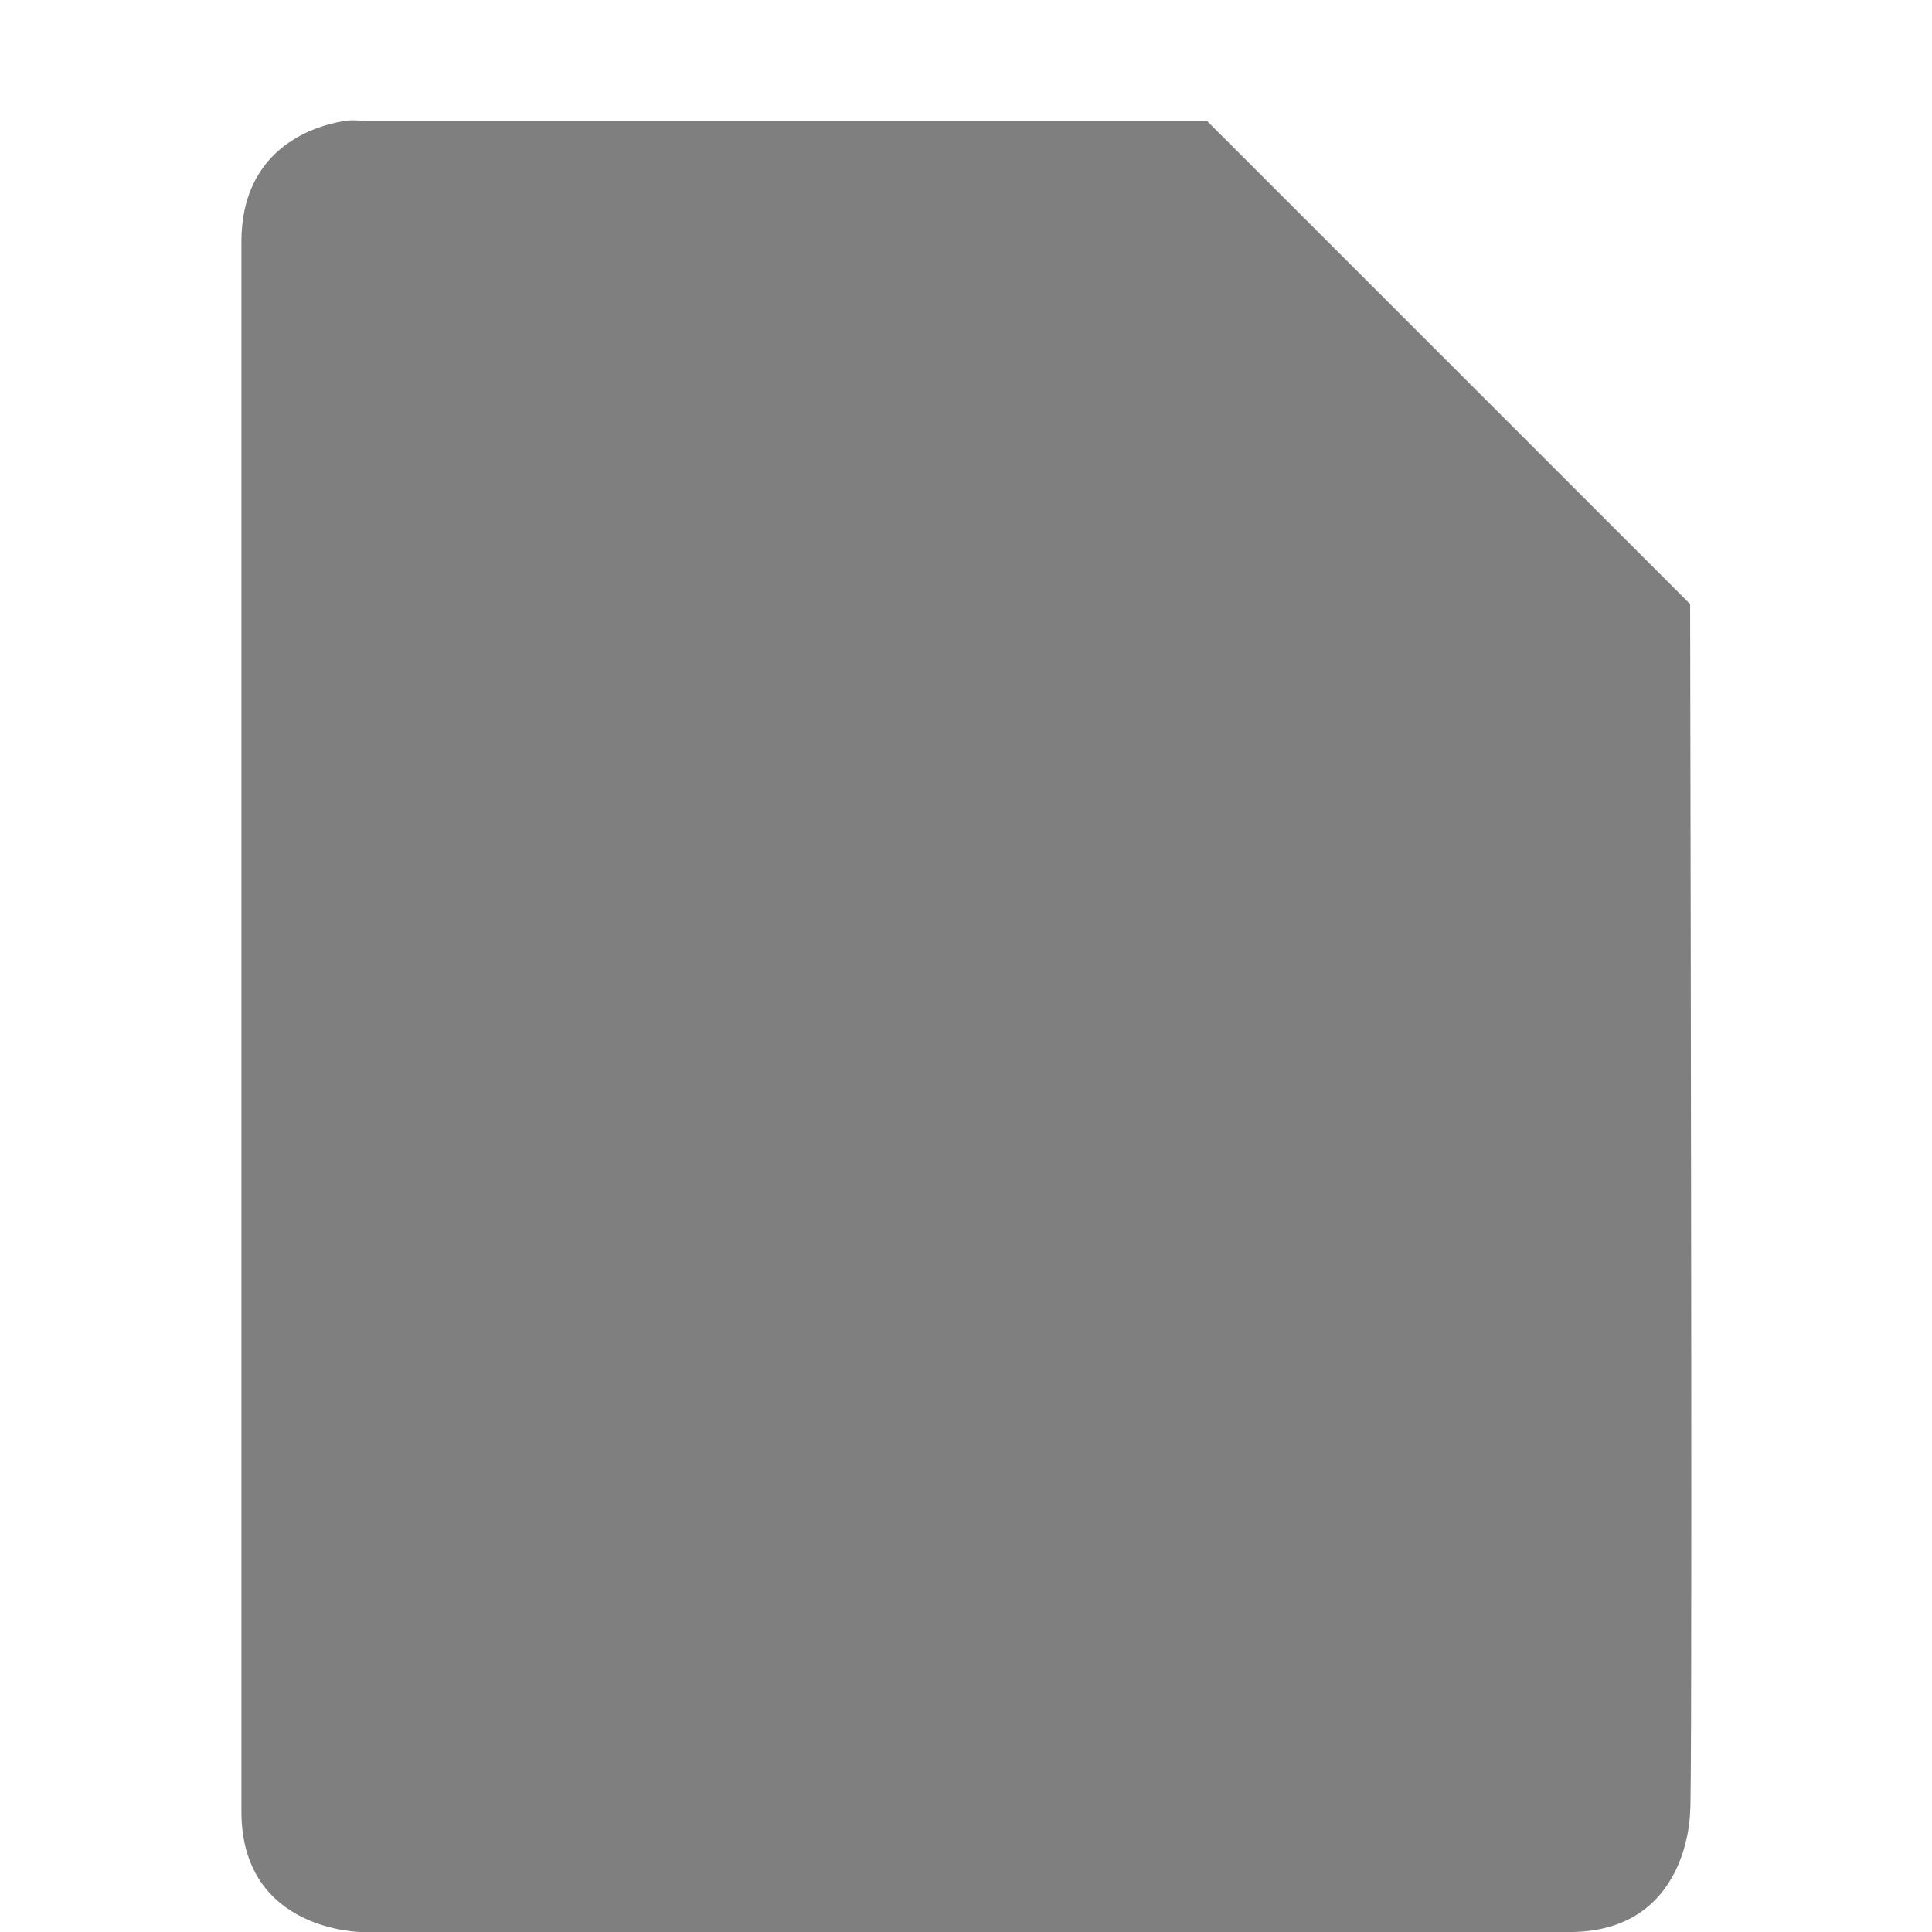
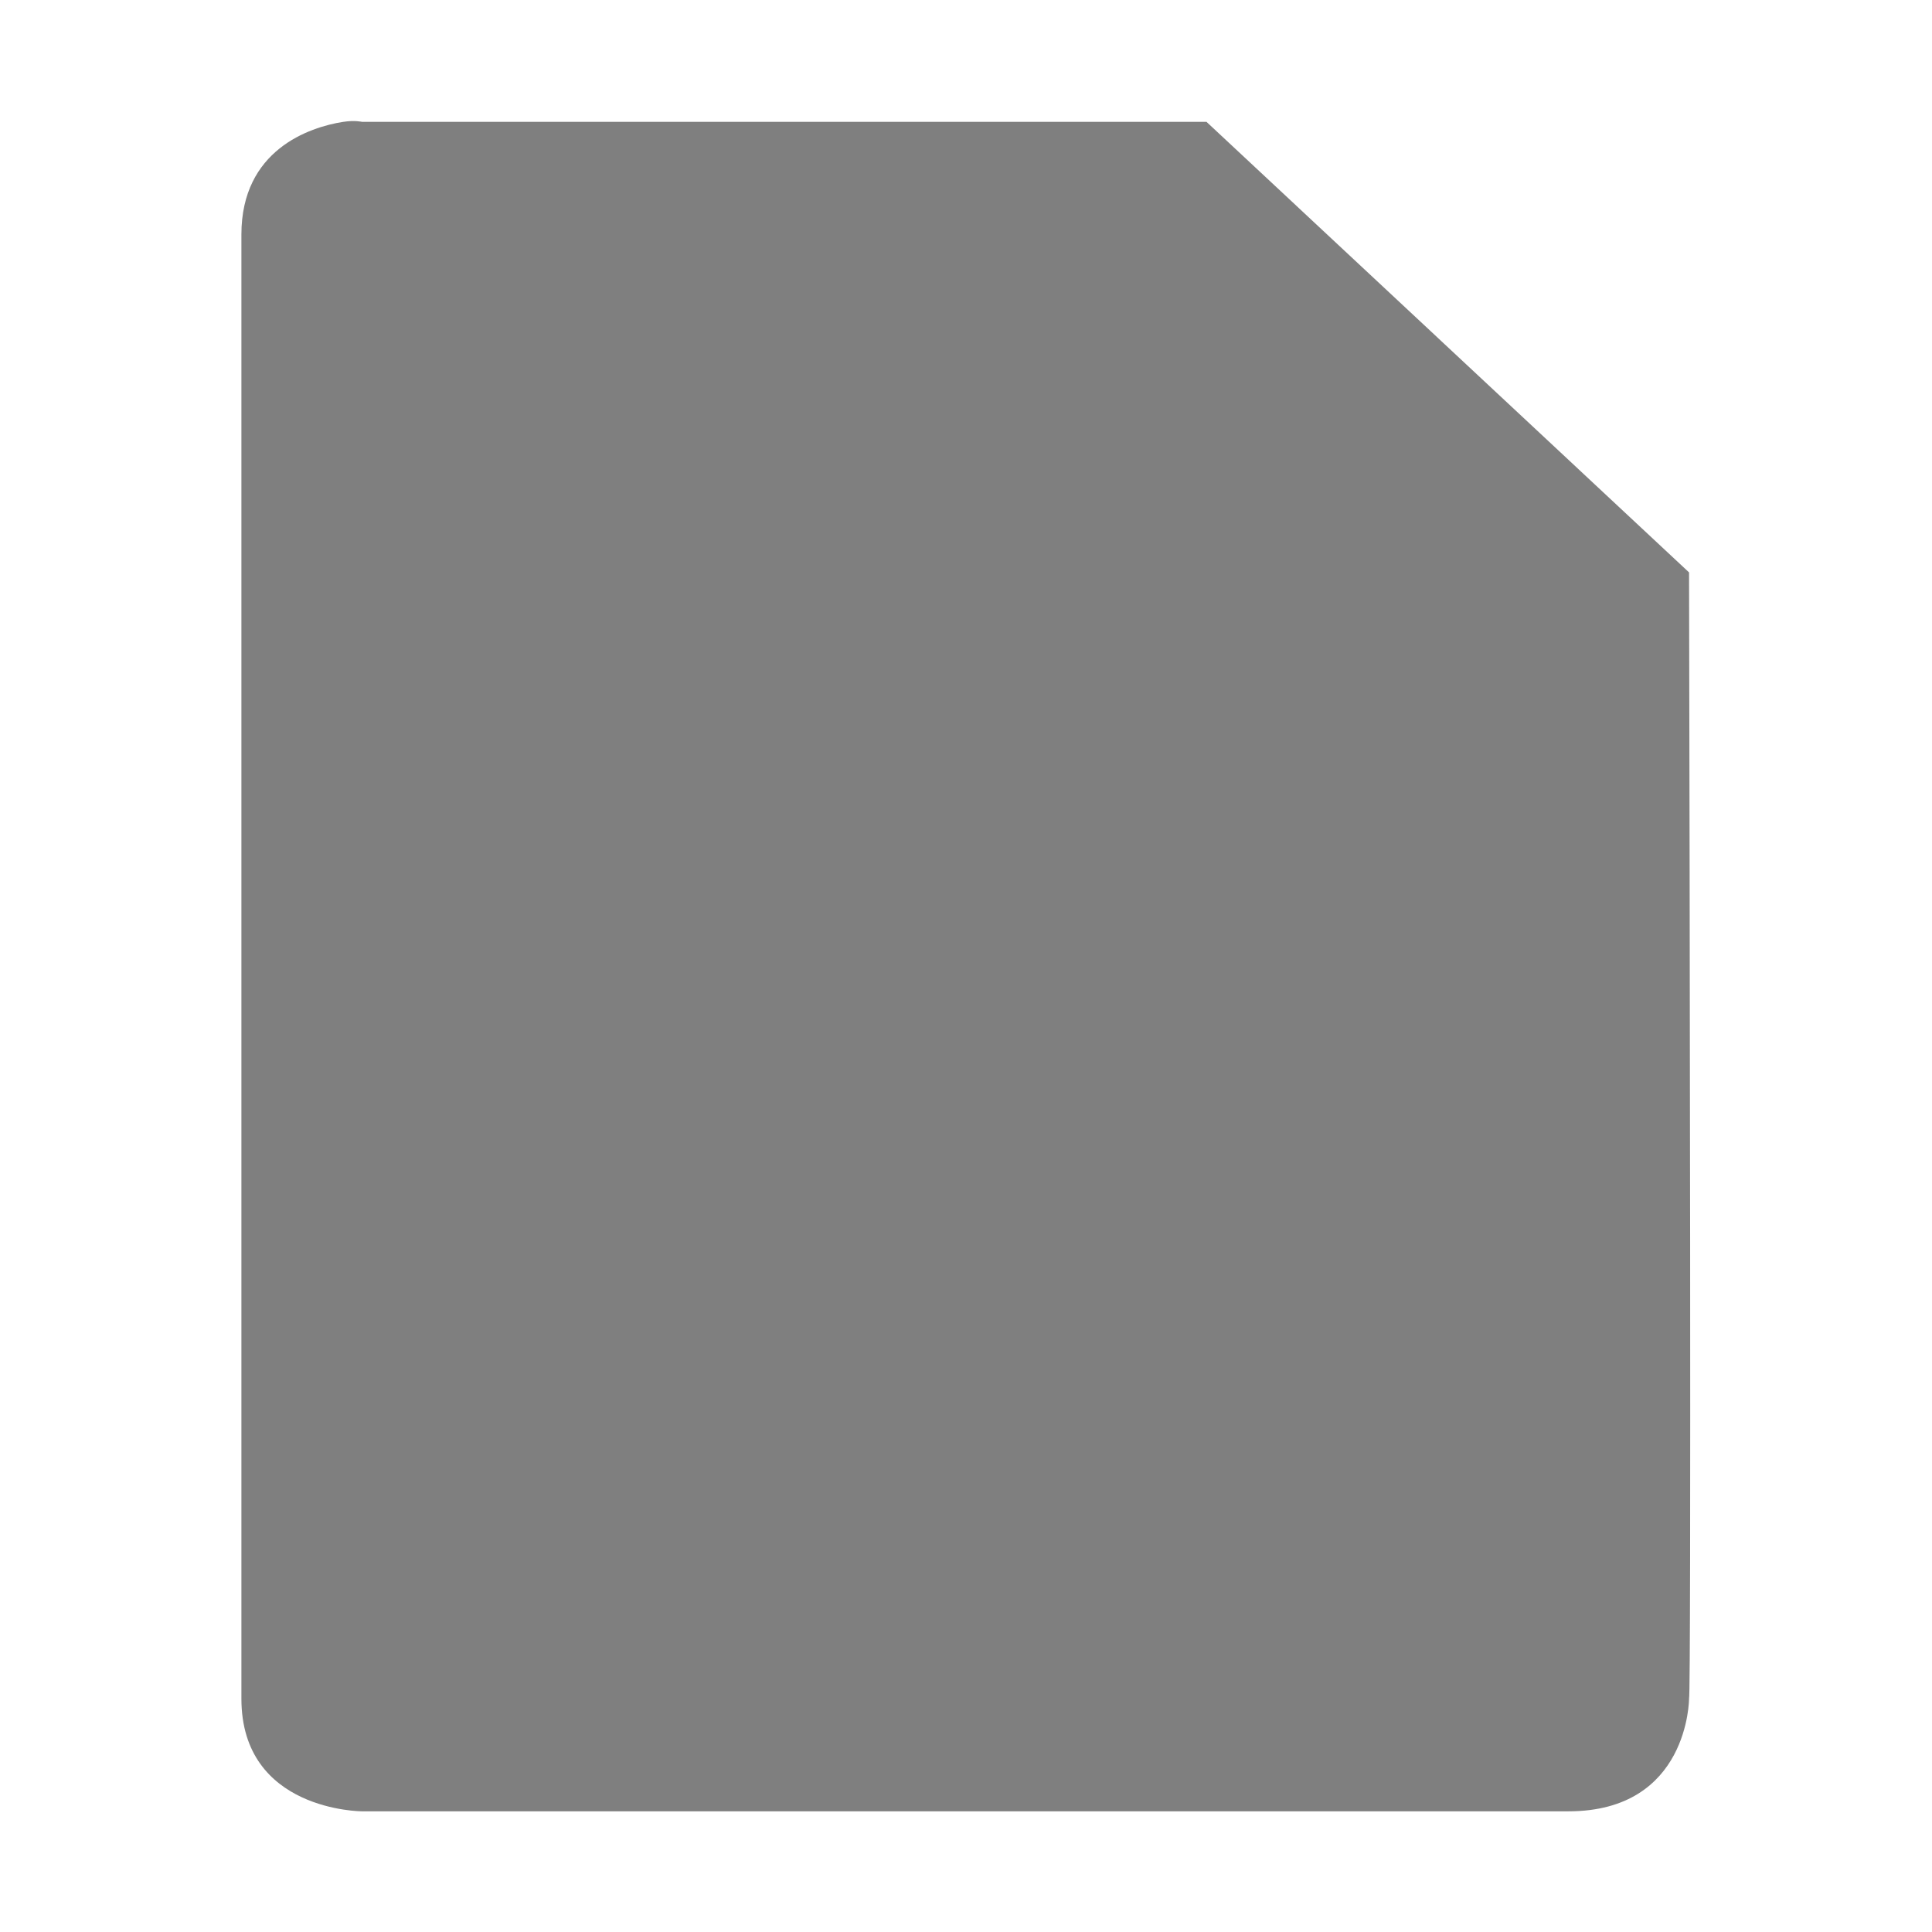
<svg xmlns="http://www.w3.org/2000/svg" xmlns:ns1="http://www.openswatchbook.org/uri/2009/osb" height="16.003" id="svg7384" style="enable-background:new" version="1.1" width="16">
  <defs id="defs7386">
    <linearGradient id="linearGradient5606" ns1:paint="solid">
      <stop id="stop5608" offset="0" style="stop-color:#000000;stop-opacity:1;" />
    </linearGradient>
  </defs>
  <g id="layer12" style="display:inline" transform="translate(-425.0004,79.00336)">
-     <path style="display:inline;opacity:0.5;fill:#000000;fill-opacity:1;stroke:none;enable-background:new" d="m 427.844,-78 c -0.281,0.047 -0.844,0.25 -0.844,1 l 0,13 c 0,1 1,1 1,1 l 10,0 c 1,0 1,-1 1,-1 0.019,-0.046 0.005,-7.453 0,-10 l -4,-4 -7,0 c 0,0 -0.062,-0.016 -0.156,0 z" id="path4140" />
+     <path style="display:inline;opacity:0.5;fill:#000000;fill-opacity:1;stroke:none;enable-background:new" d="m 427.843,-77.994 c -0.281,0.044 -0.843,0.233 -0.843,0.933 l 0,12.128 C 427,-64 428,-64 428,-64 l 9.992,0 c 0.999,0 0.999,-0.933 0.999,-0.933 0.019,-0.043 0.005,-6.953 0,-9.329 l -3.997,-3.732 -6.994,0 c 0,0 -0.062,-0.015 -0.156,0 z" id="path4140" />
  </g>
</svg>
